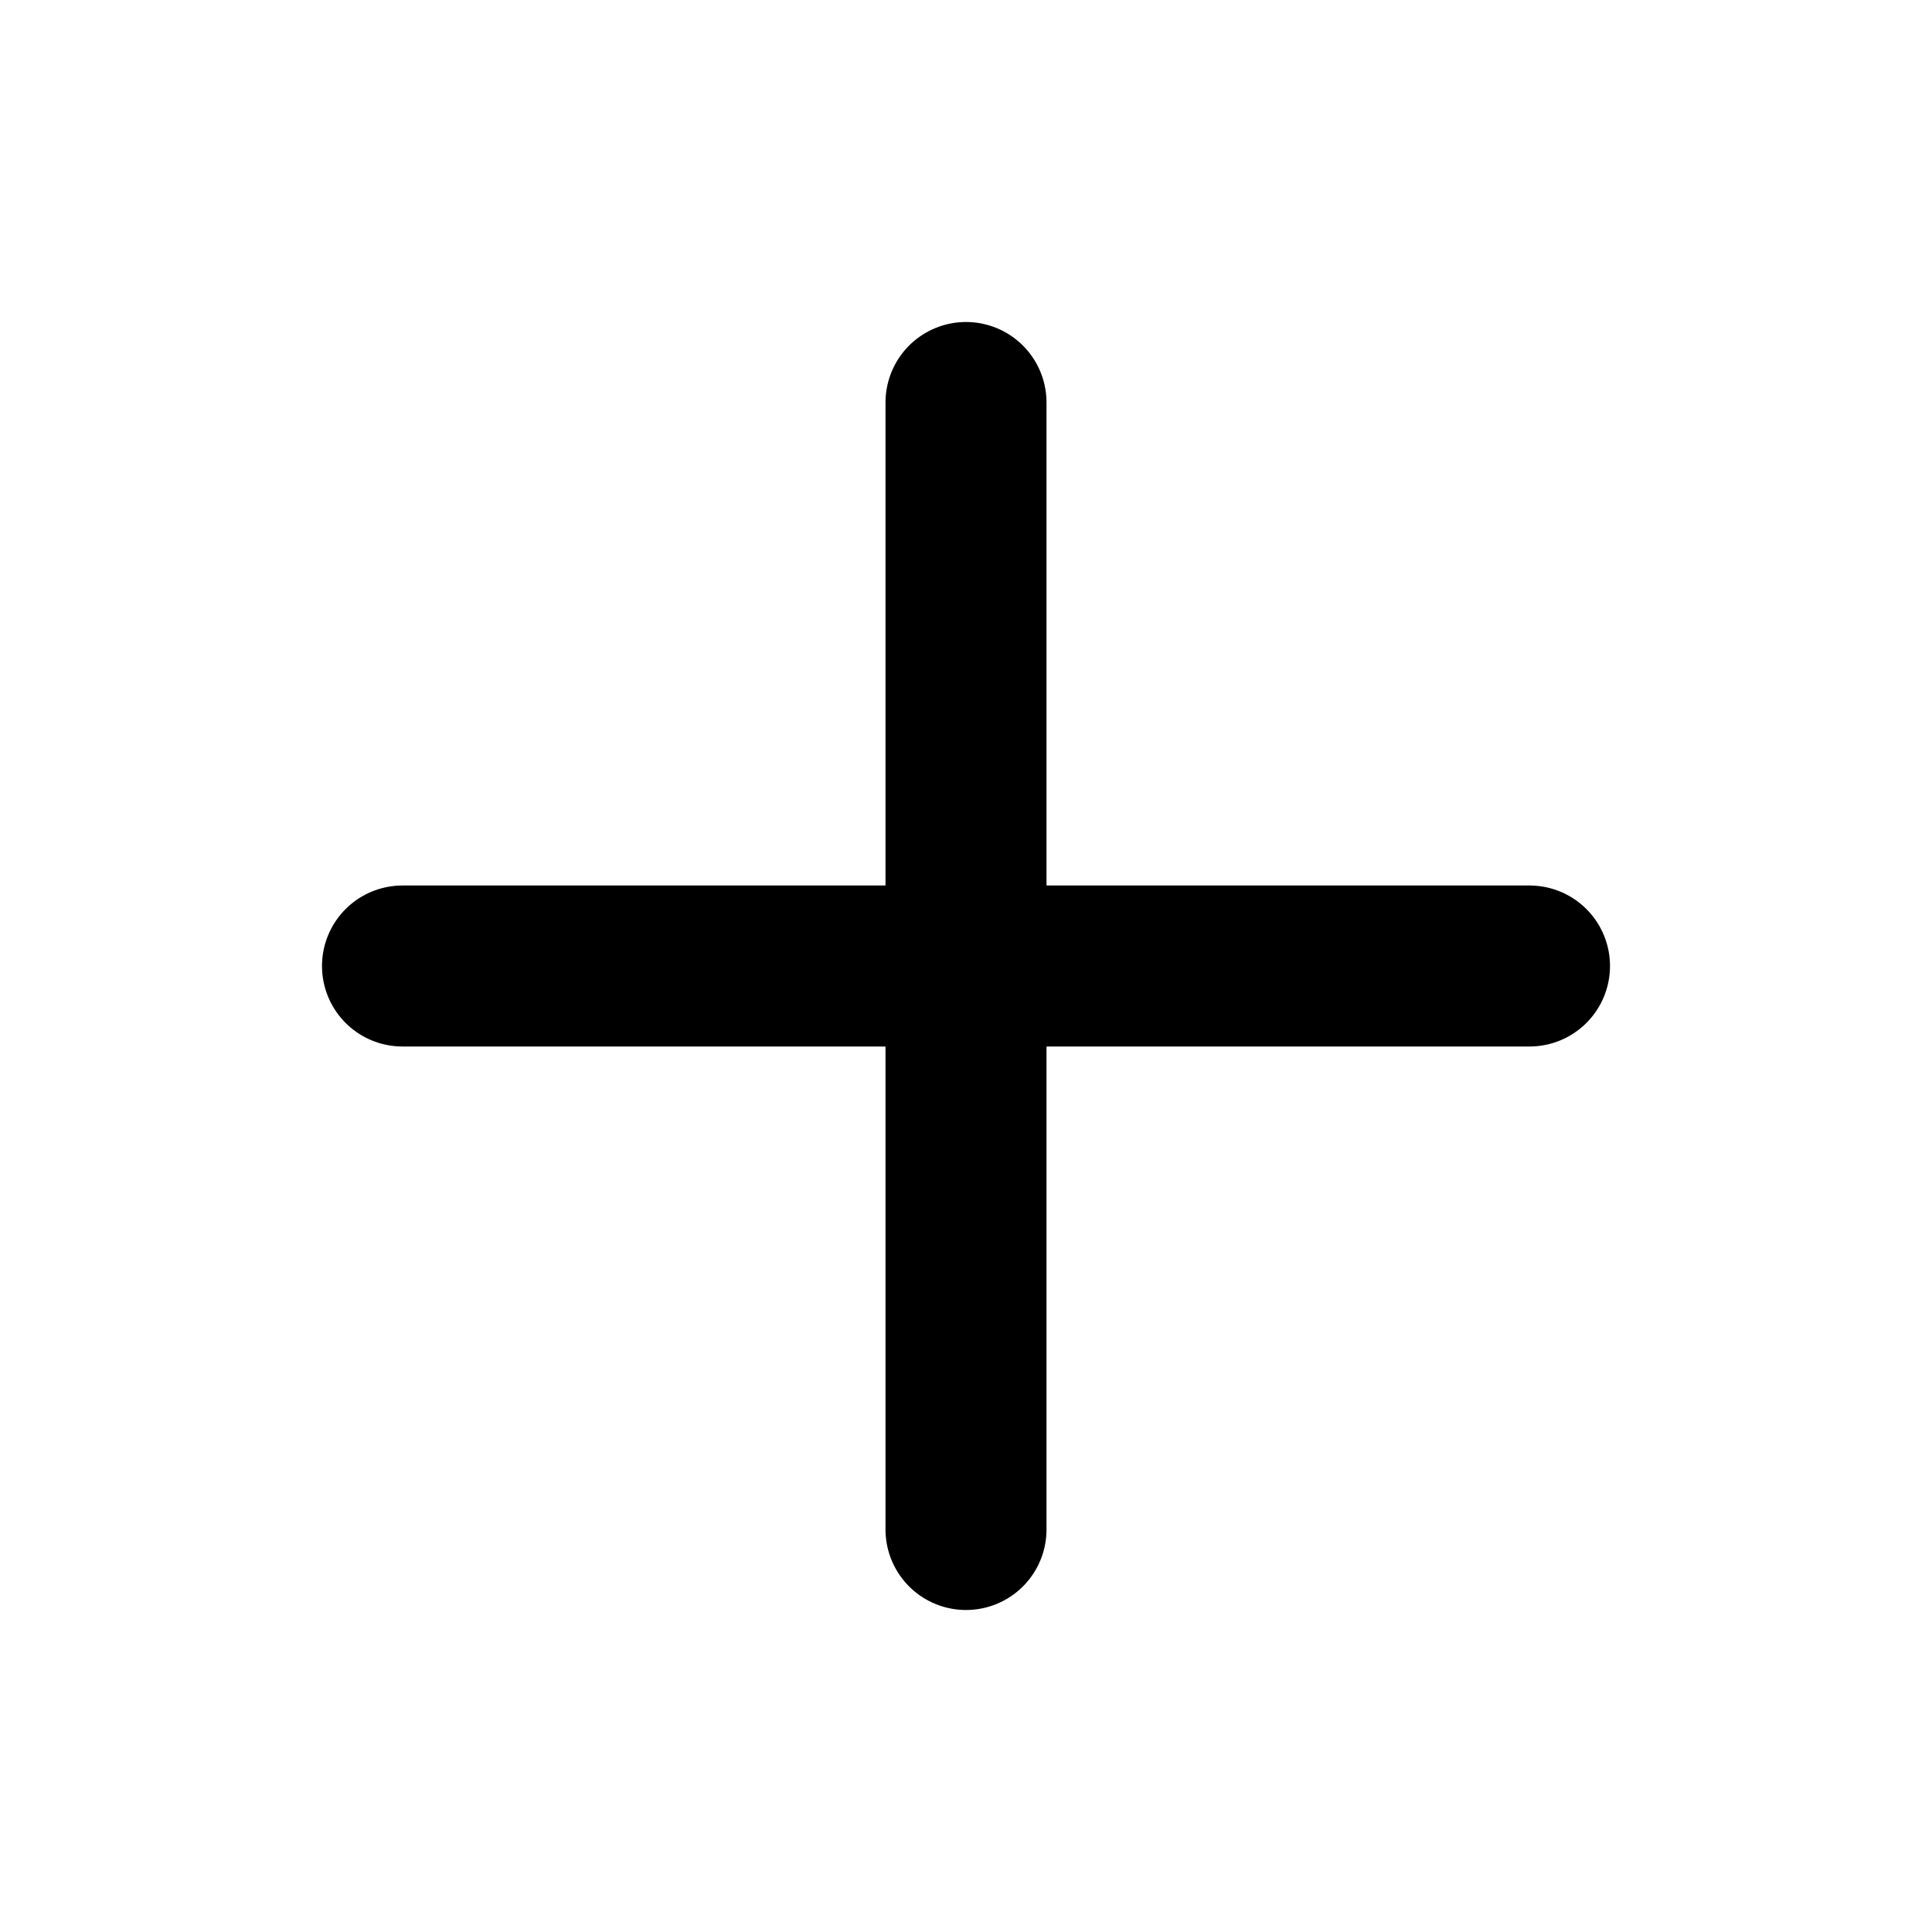
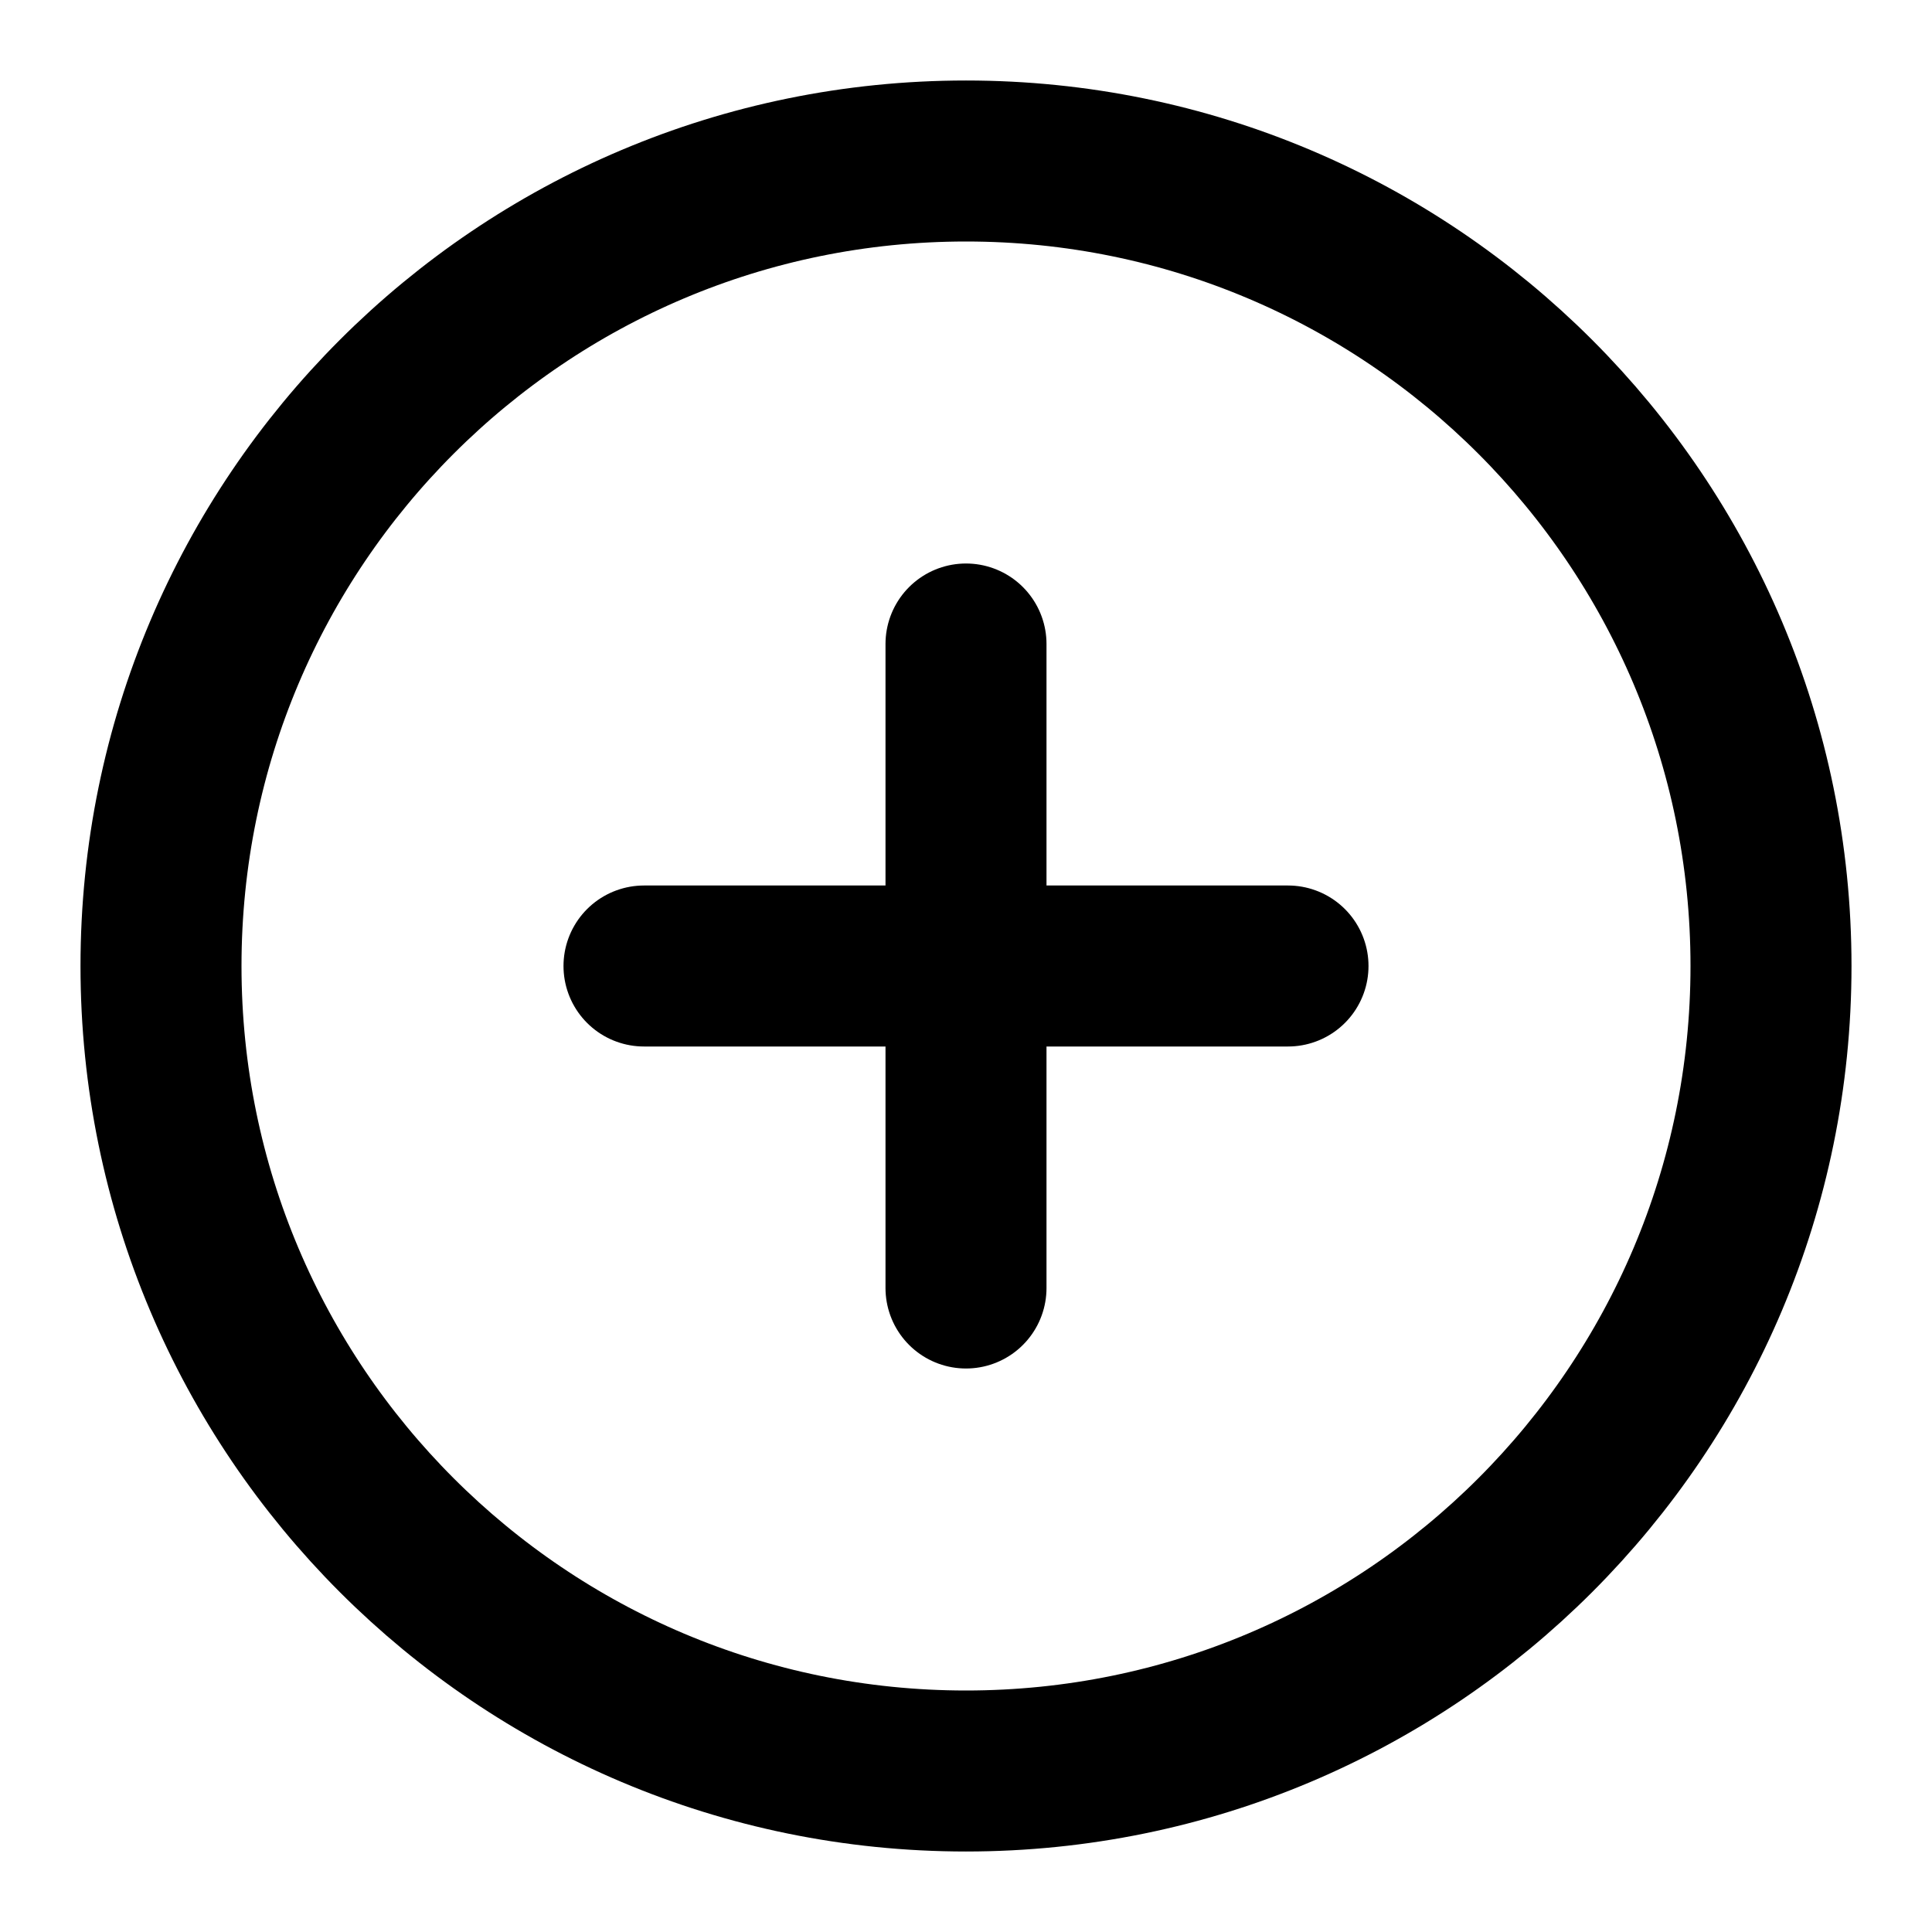
<svg xmlns="http://www.w3.org/2000/svg" width="24" height="24" viewBox="0 0 24 24" fill="none" stroke="currentColor" stroke-width="2" stroke-linecap="round" stroke-linejoin="round">
-   <path d="M12 5v14 M5 12h14" />
+   <circle cx="12" cy="12" r="10" />
+   <path d="M8 12h8" />
+   <path d="M12 8v8" />
</svg>
